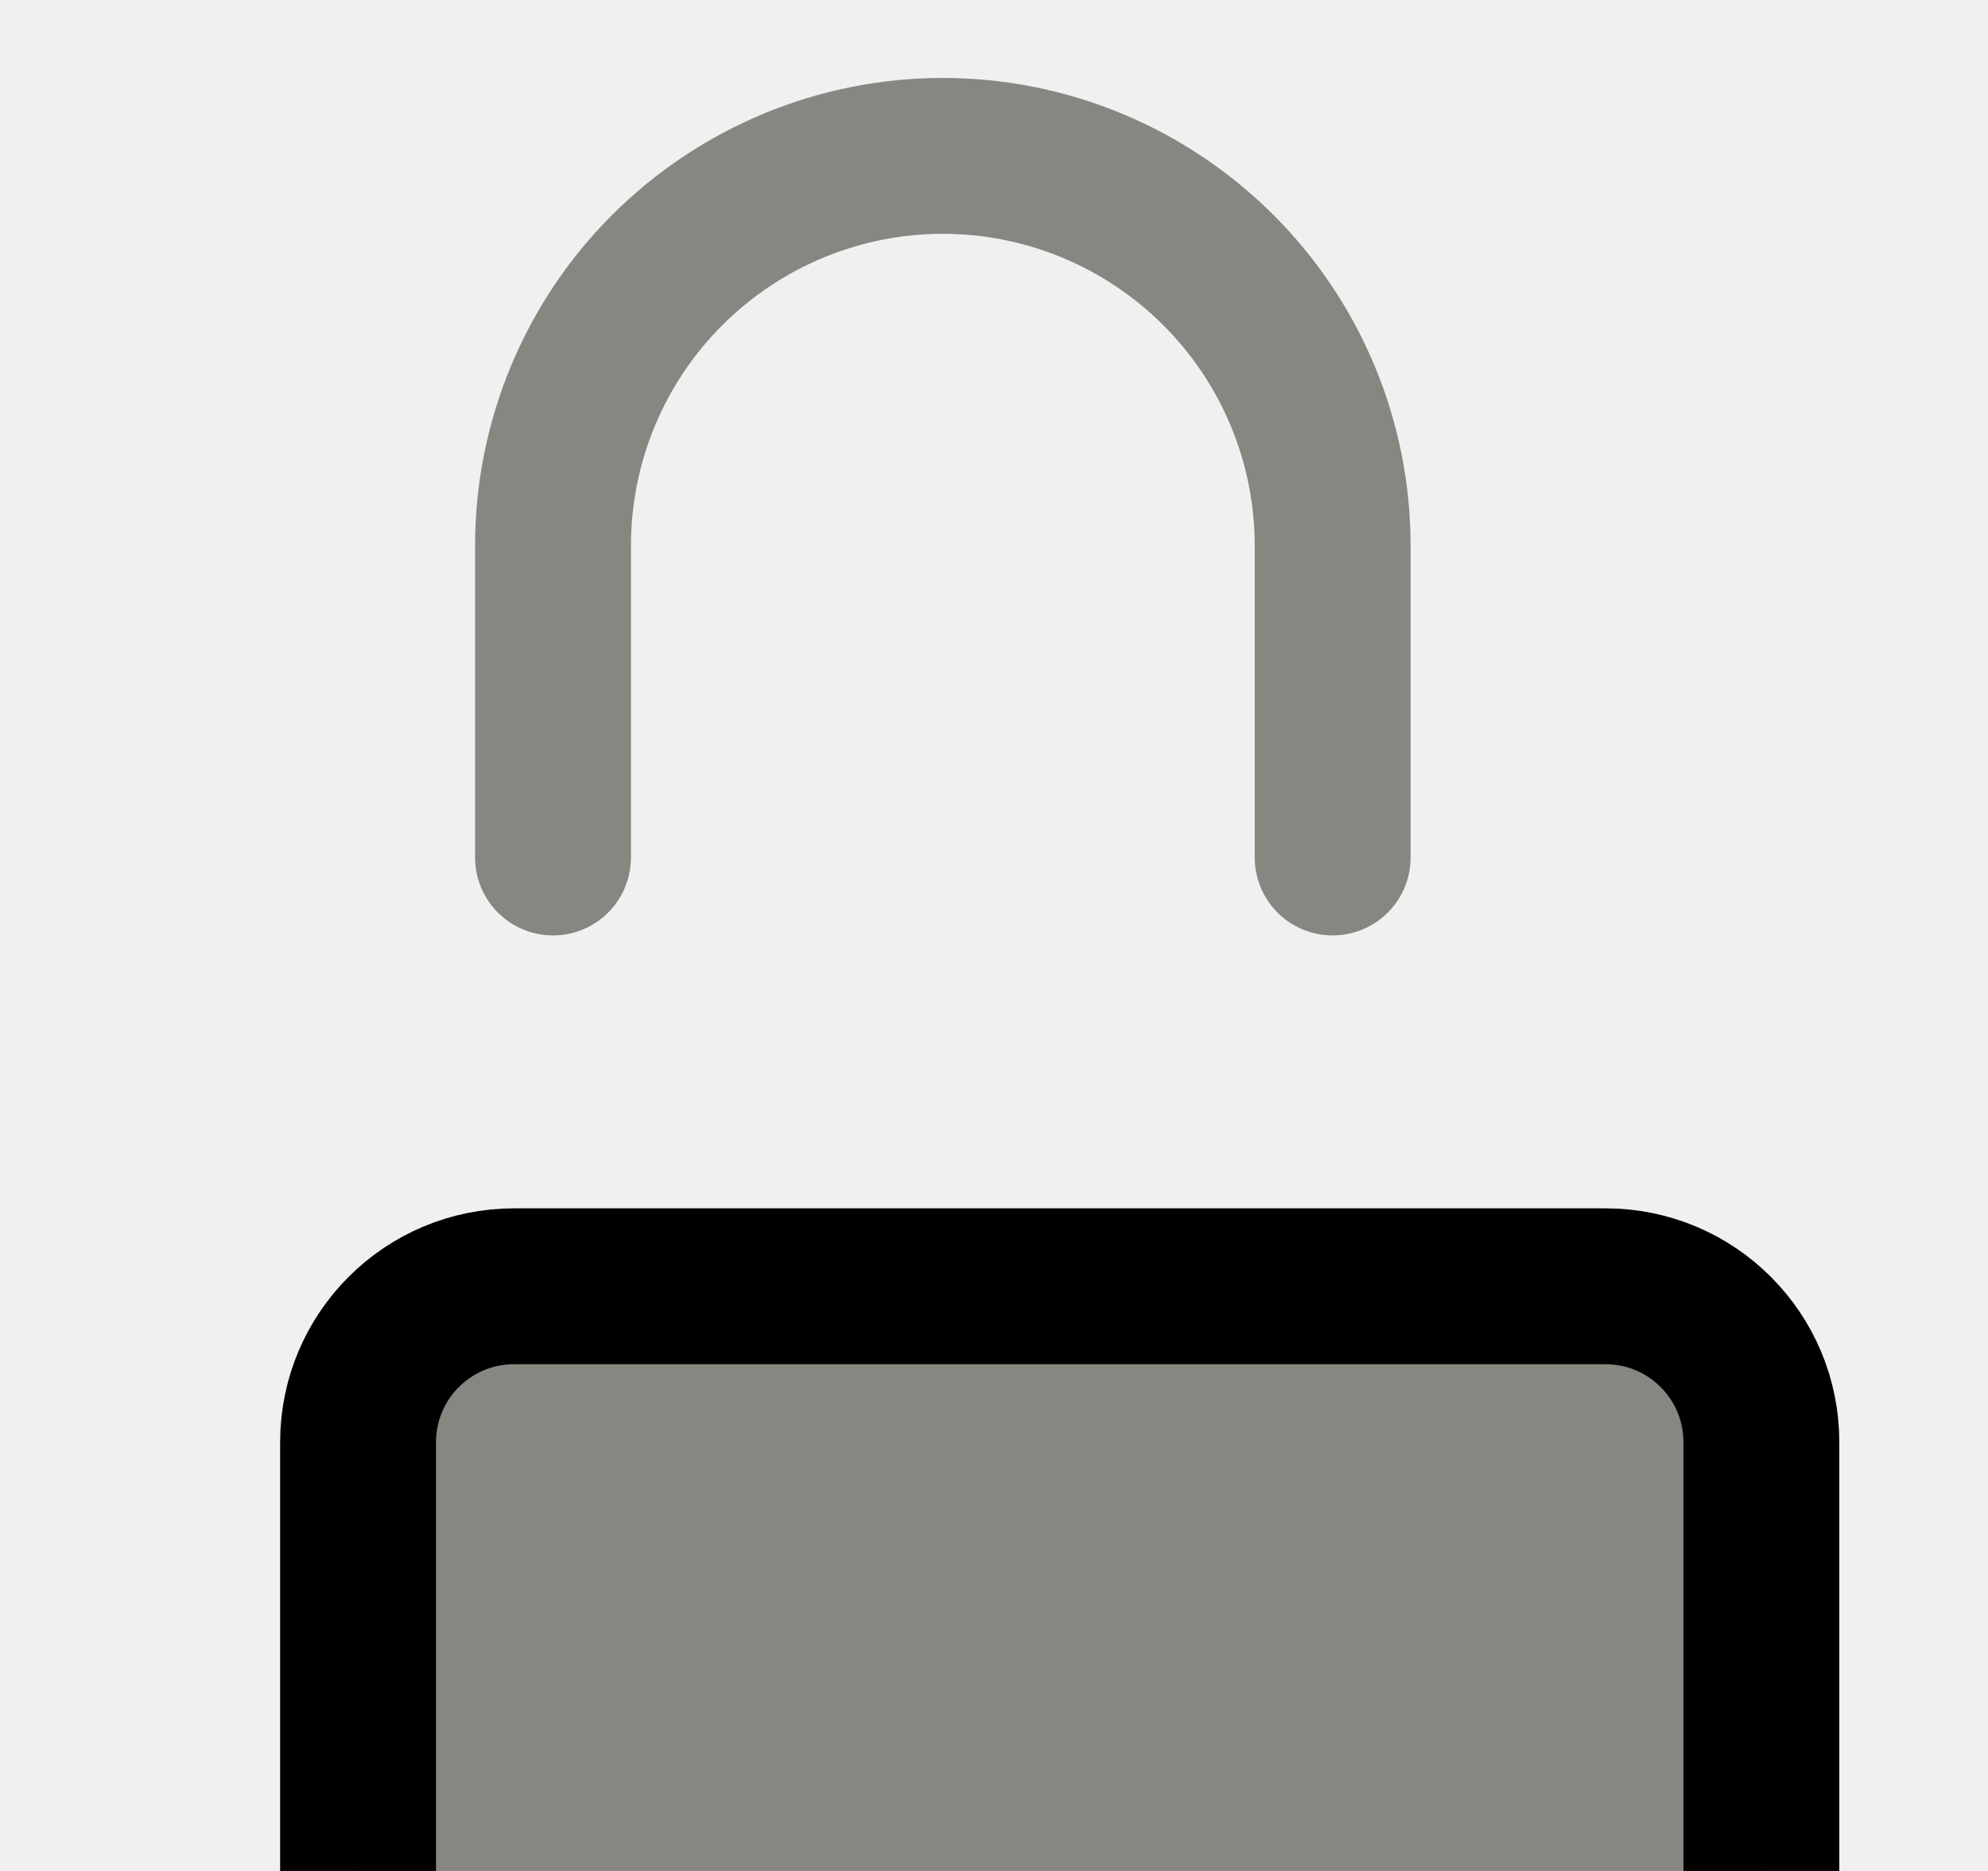
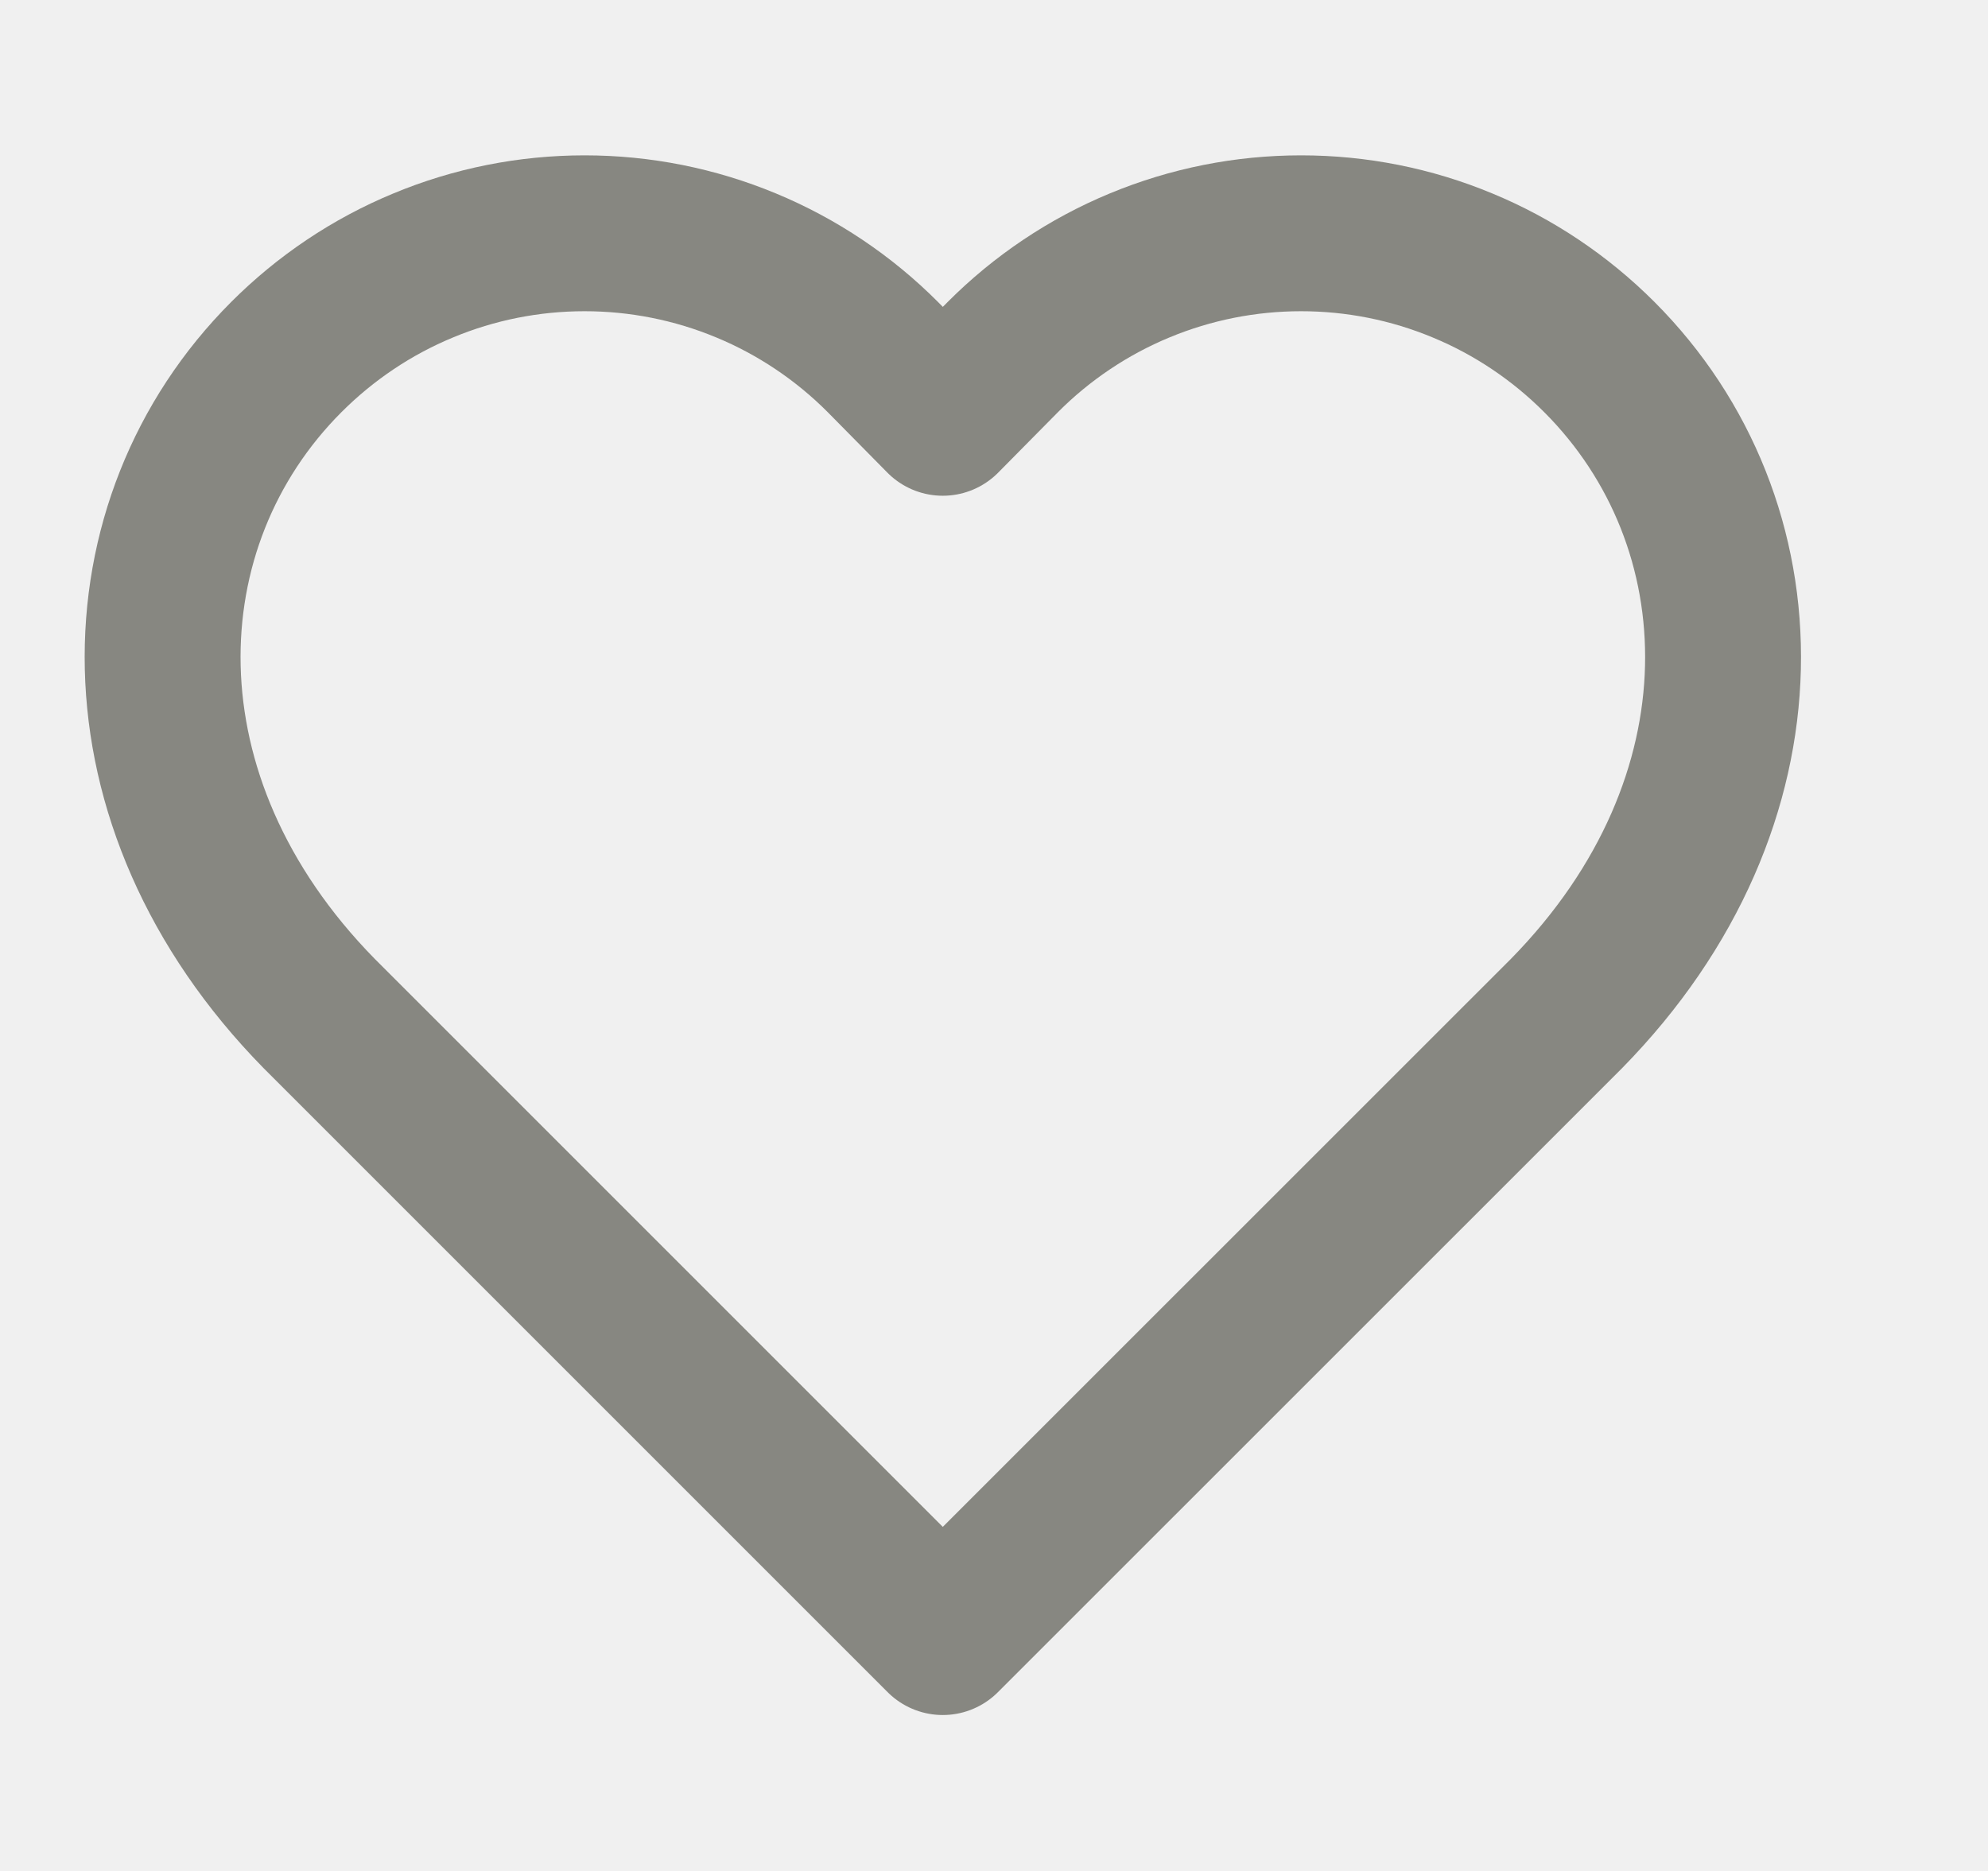
<svg xmlns="http://www.w3.org/2000/svg" width="17" height="16" viewBox="0 0 17 16" fill="none">
-   <g clip-path="url(#clip0_9_210)">
-     <path d="M13.729 11H4.396C3.659 11 3.062 11.597 3.062 12.333V17C3.062 17.736 3.659 18.333 4.396 18.333H13.729C14.466 18.333 15.062 17.736 15.062 17V12.333C15.062 11.597 14.466 11 13.729 11Z" fill="#878781" stroke="black" stroke-width="1.333" stroke-linecap="round" stroke-linejoin="round" />
-     <path d="M4.729 7.333V4.667C4.729 3.783 5.08 2.935 5.705 2.31C6.331 1.685 7.178 1.333 8.062 1.333C8.947 1.333 9.794 1.685 10.419 2.31C11.045 2.935 11.396 3.783 11.396 4.667V7.333" stroke="#878781" stroke-width="1.333" stroke-linecap="round" stroke-linejoin="round" />
+   <g clip-path="url(#clip0_9_93)">
+     <g clip-path="url(#clip1_9_93)">
+       <path d="M13.676 3.053C13.341 2.718 12.944 2.451 12.506 2.27C12.069 2.088 11.6 1.995 11.126 1.995C10.652 1.995 10.183 2.088 9.745 2.27C9.308 2.451 8.91 2.718 8.576 3.053L8.062 3.573L7.549 3.053C7.215 2.718 6.817 2.451 6.38 2.27C5.942 2.088 5.473 1.995 4.999 1.995C4.525 1.995 4.056 2.088 3.619 2.27C3.181 2.451 2.784 2.718 2.449 3.053C1.036 4.467 0.949 6.853 2.729 8.667L8.062 14L13.396 8.667C15.176 6.853 15.089 4.467 13.676 3.053Z" stroke="#878781" stroke-width="1.333" stroke-linecap="round" stroke-linejoin="round" />
+     </g>
  </g>
  <defs>
-     <clipPath id="clip0_9_210">
+     <clipPath id="clip0_9_93">
+       <rect width="16" height="16" fill="white" transform="translate(0.0625)" />
+     </clipPath>
+     <clipPath id="clip1_9_93">
      <rect width="16" height="16" fill="white" transform="translate(0.0625)" />
    </clipPath>
  </defs>
</svg>
